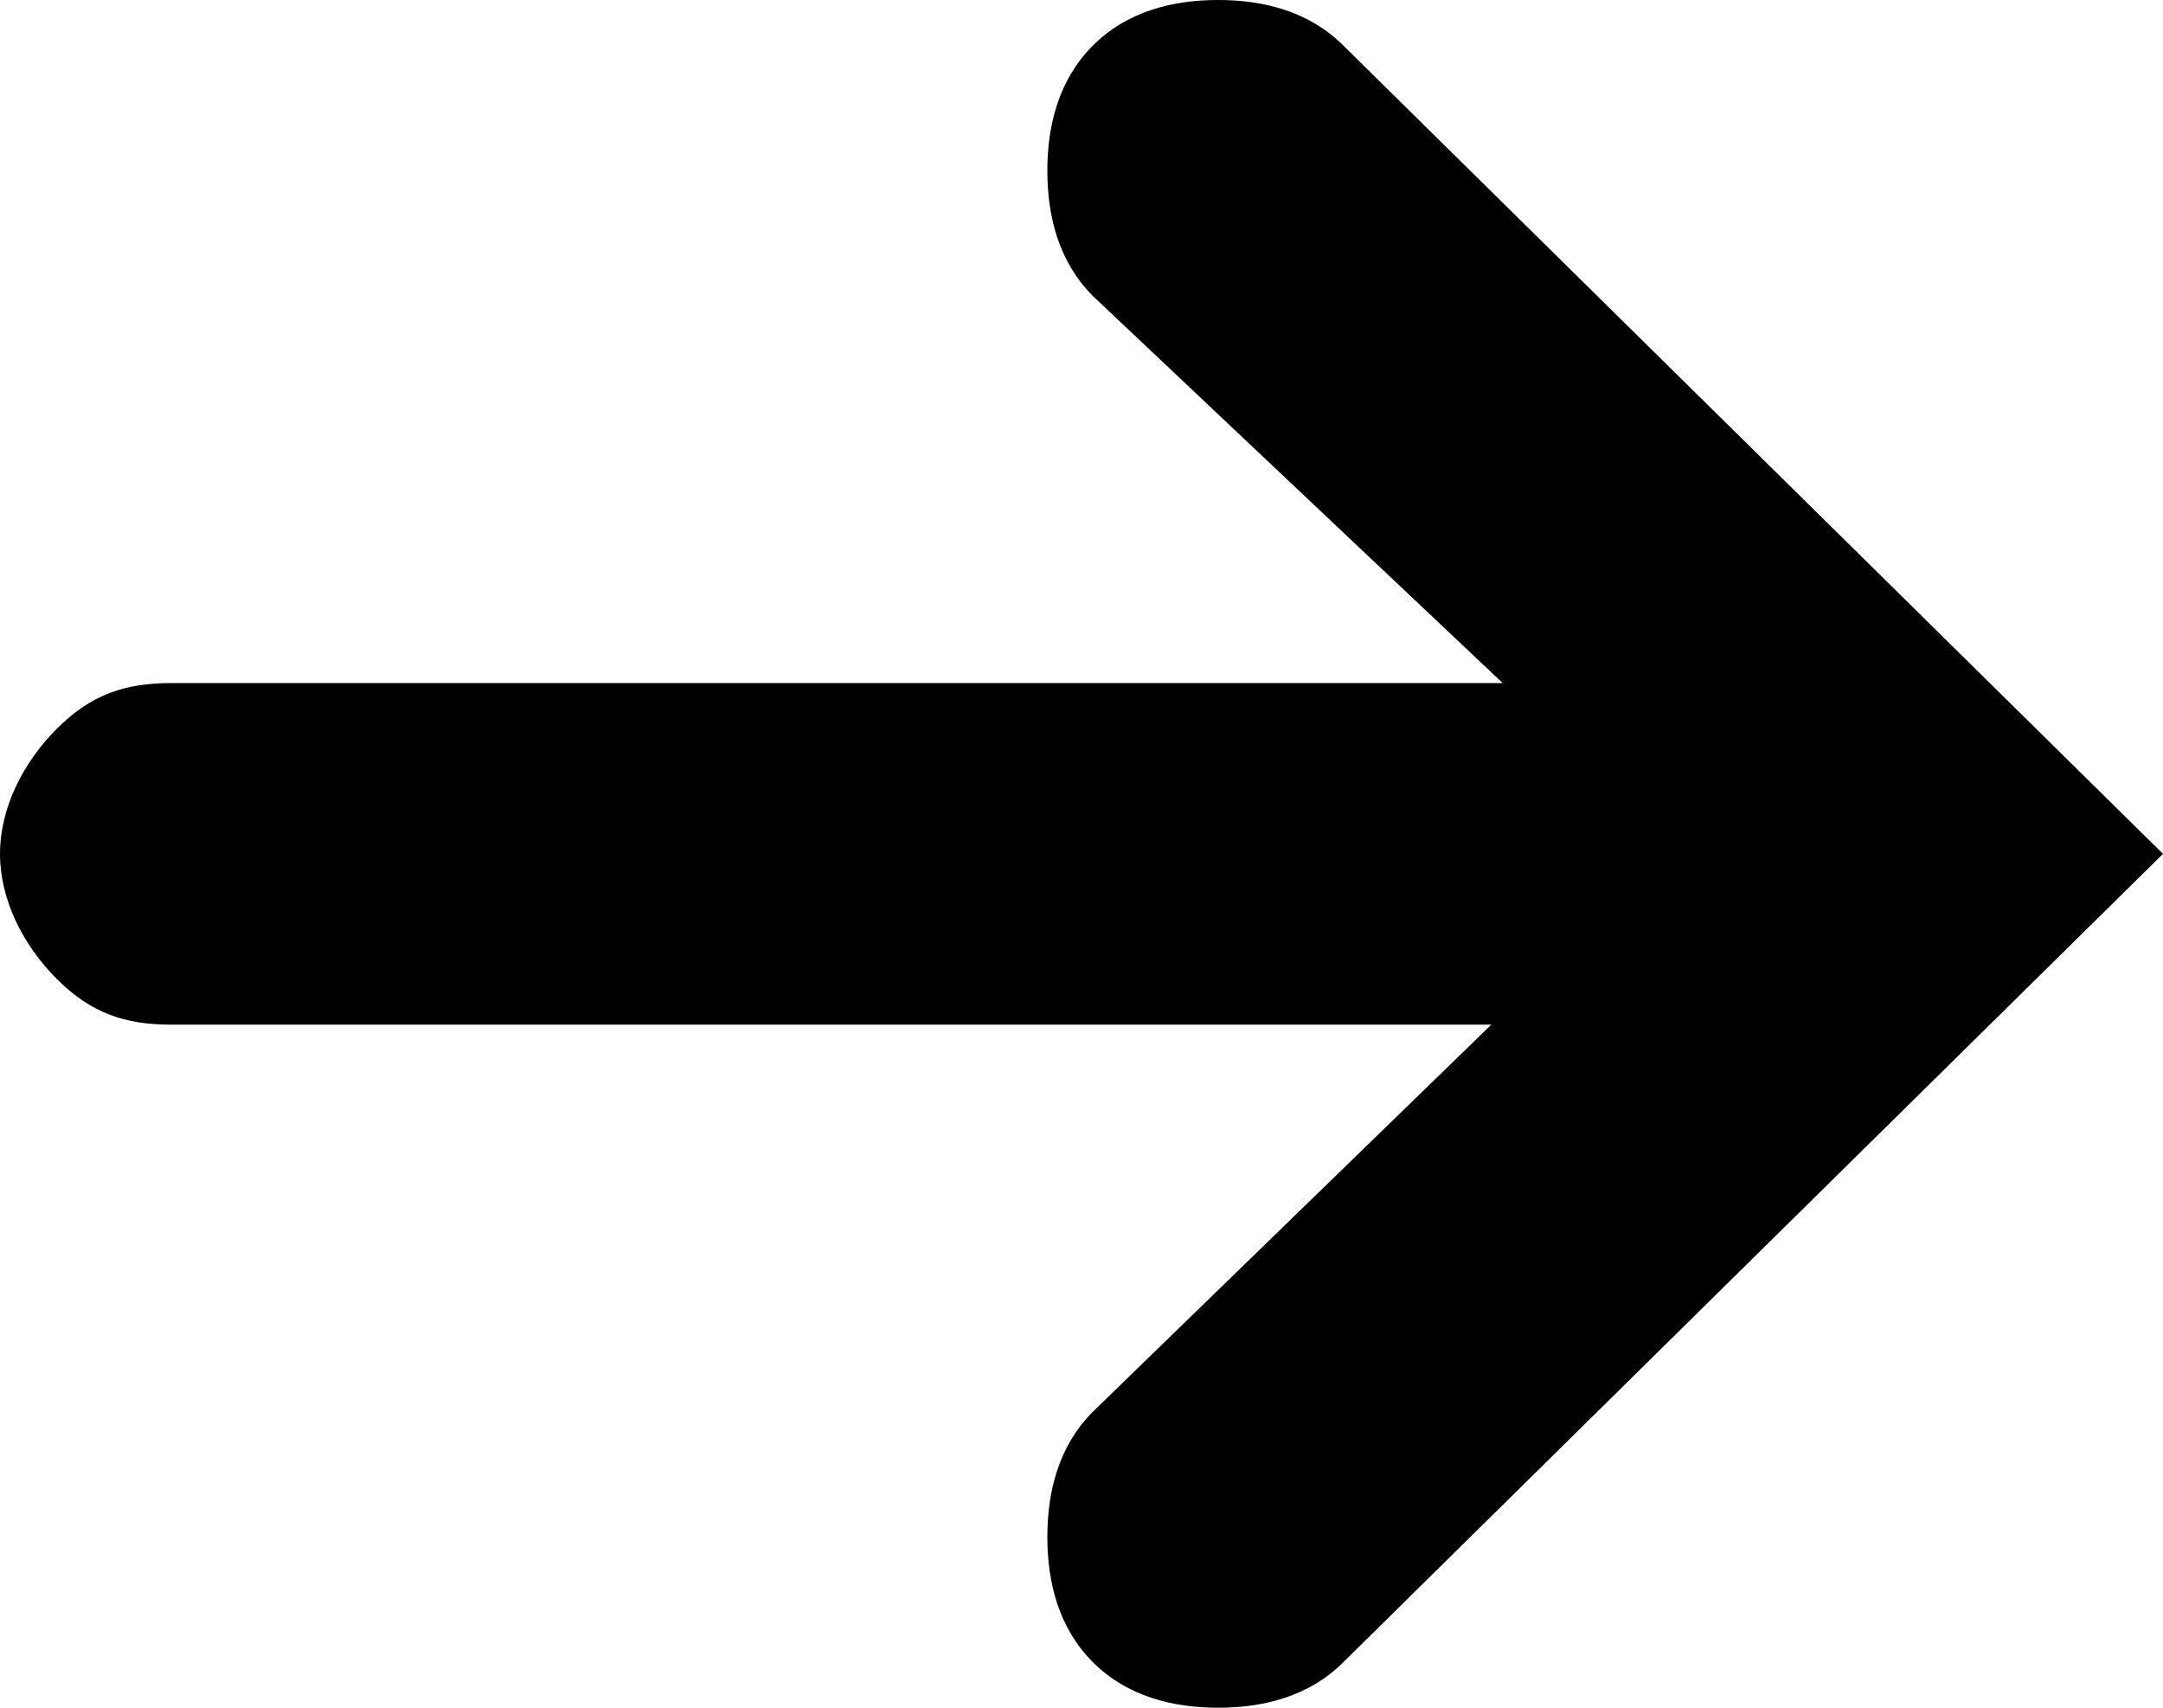
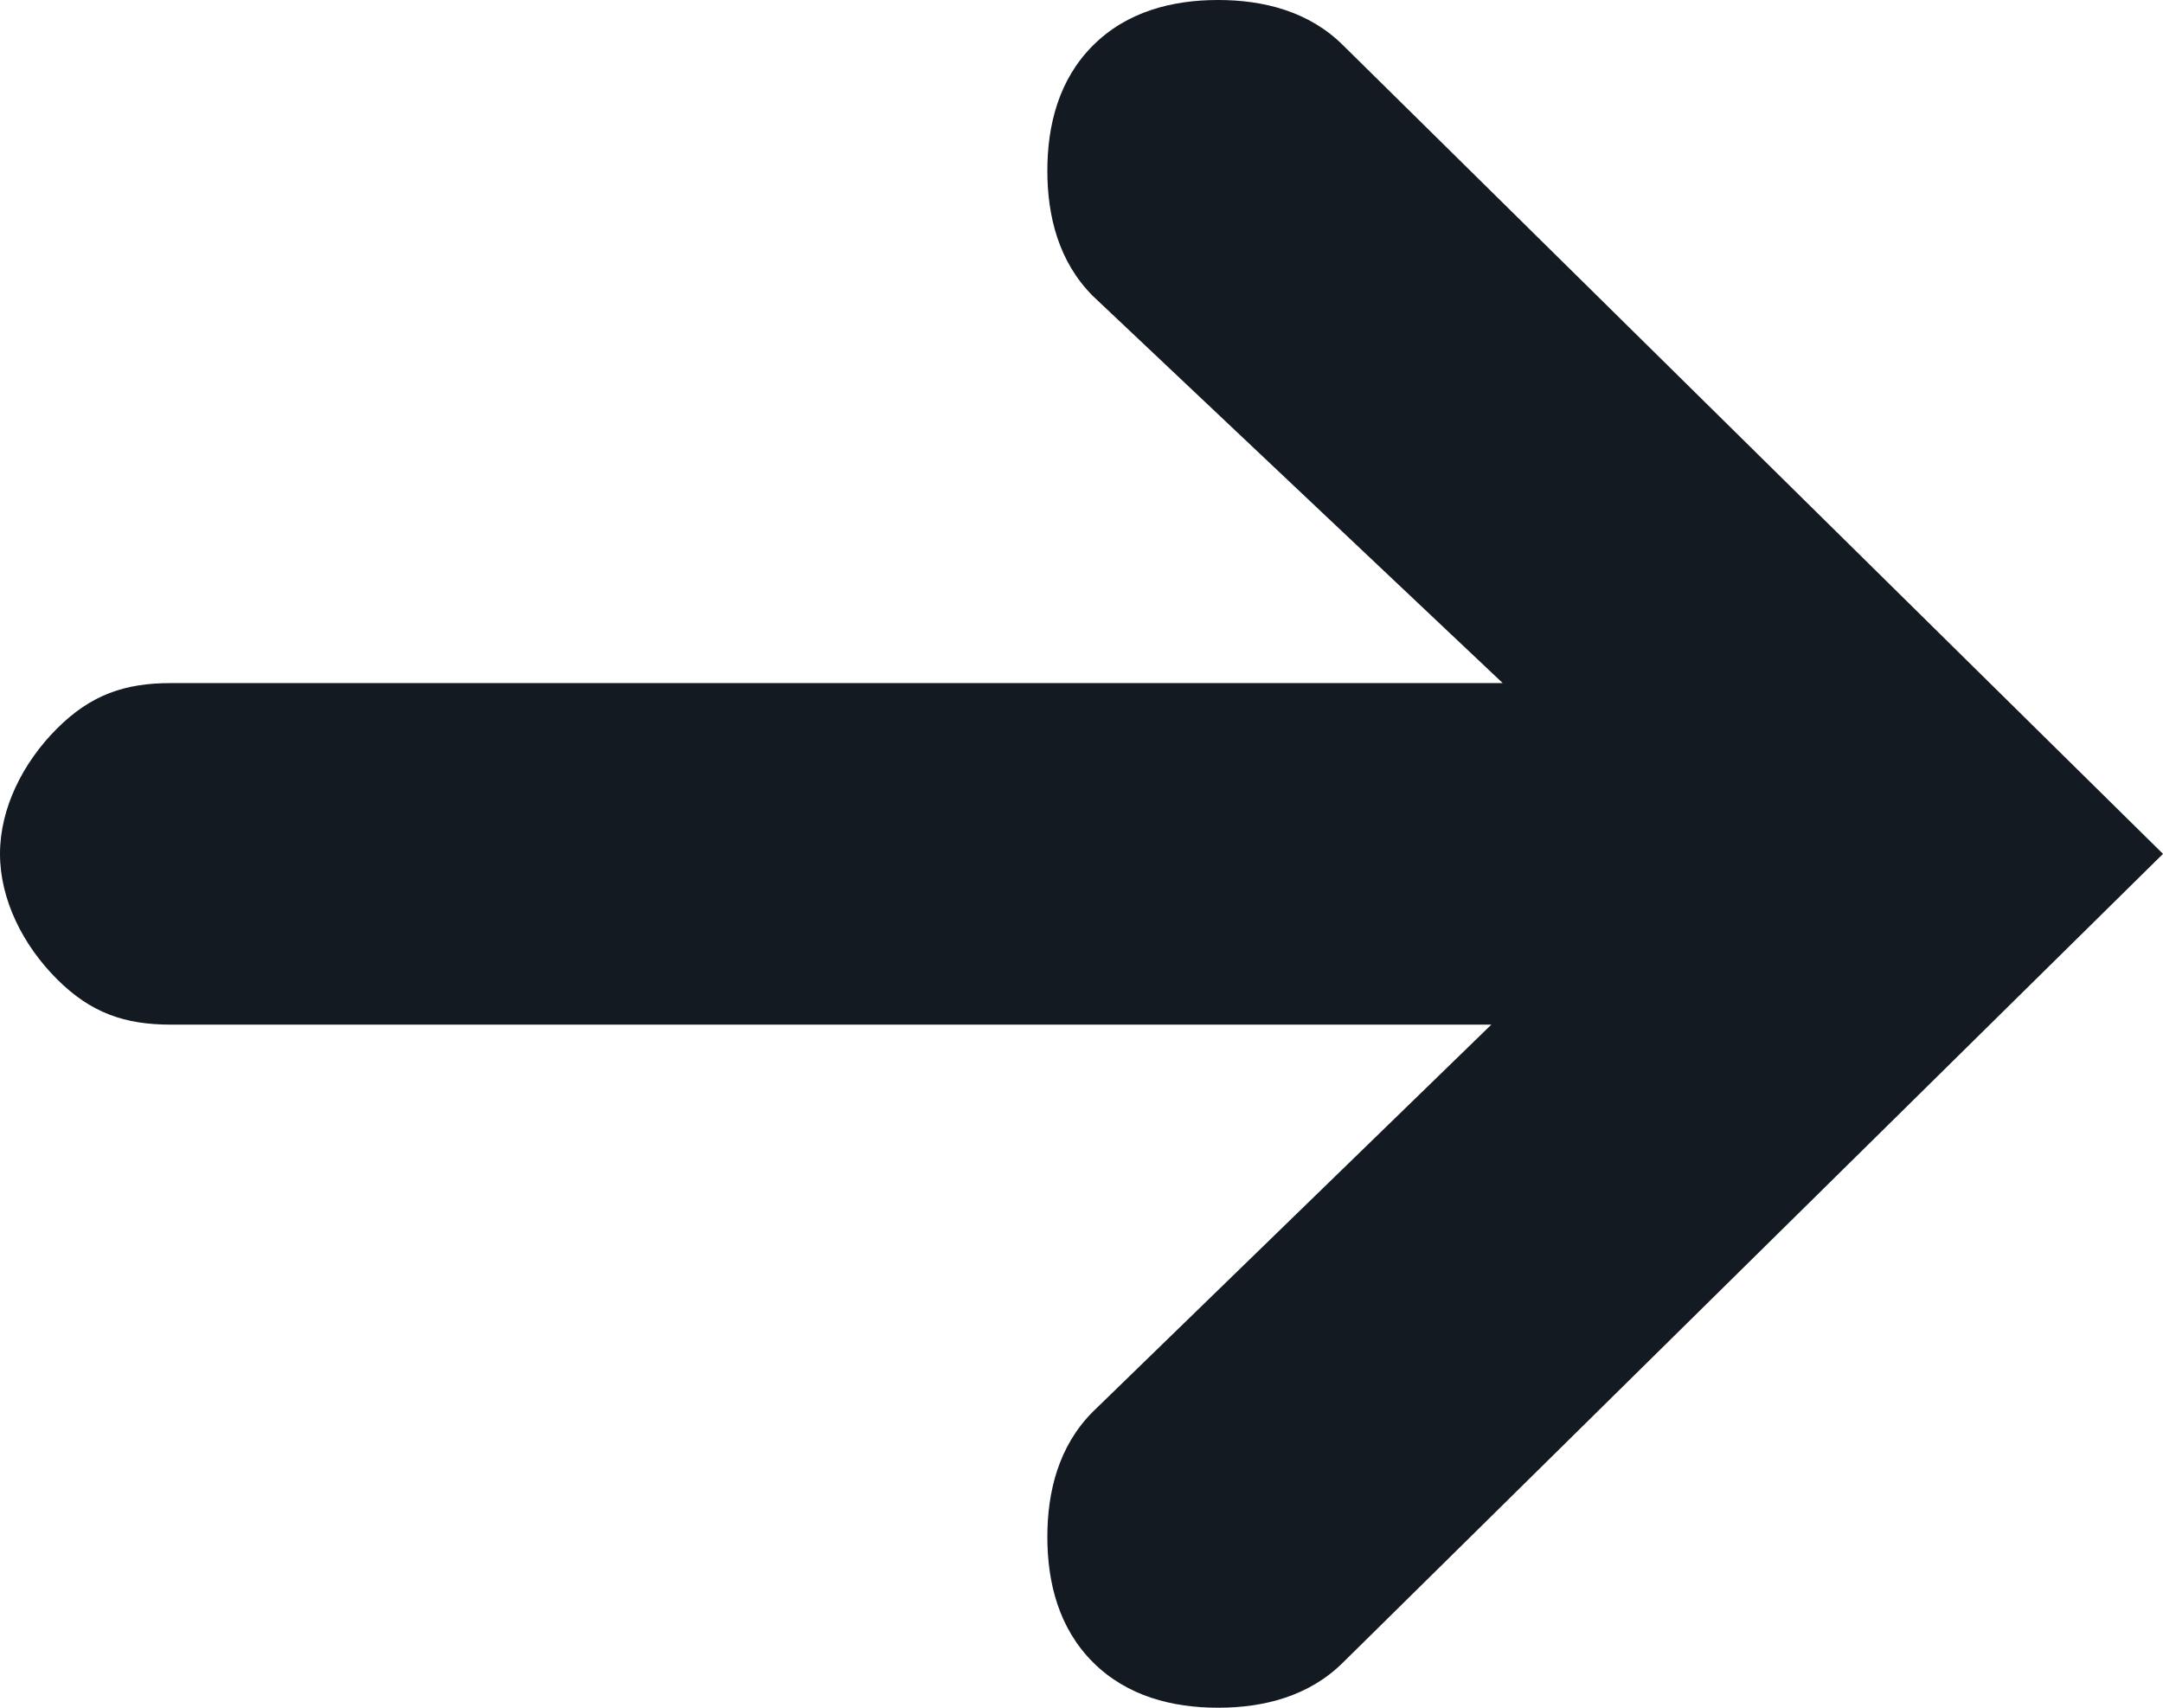
<svg xmlns="http://www.w3.org/2000/svg" version="1.0" viewBox="0 0 19 15" width="19" height="15">
-   <path d="M9.2,13.5c0,0.4,0.1,0.8,0.4,1.1c0.3,0.3,0.7,0.4,1.1,0.4s0.8-0.1,1.1-0.4L19,7.5l-7.2-7.1  C11.5,0.1,11.1,0,10.7,0c-0.4,0-0.8,0.1-1.1,0.4C9.3,0.7,9.2,1.1,9.2,1.5s0.1,0.8,0.4,1.1L13.2,6H1.5C1.1,6,0.8,6.1,0.5,6.4  C0.2,6.7,0,7.1,0,7.5c0,0.4,0.2,0.8,0.5,1.1C0.8,8.9,1.1,9,1.5,9h11.6l-3.5,3.4C9.3,12.7,9.2,13.1,9.2,13.5z" />
+   <path fill="#141a22" d="M9.2,13.5c0,0.4,0.1,0.8,0.4,1.1c0.3,0.3,0.7,0.4,1.1,0.4s0.8-0.1,1.1-0.4L19,7.5l-7.2-7.1  C11.5,0.1,11.1,0,10.7,0c-0.4,0-0.8,0.1-1.1,0.4C9.3,0.7,9.2,1.1,9.2,1.5s0.1,0.8,0.4,1.1L13.2,6H1.5C1.1,6,0.8,6.1,0.5,6.4  C0.2,6.7,0,7.1,0,7.5c0,0.4,0.2,0.8,0.5,1.1C0.8,8.9,1.1,9,1.5,9h11.6l-3.5,3.4C9.3,12.7,9.2,13.1,9.2,13.5z" />
</svg>
